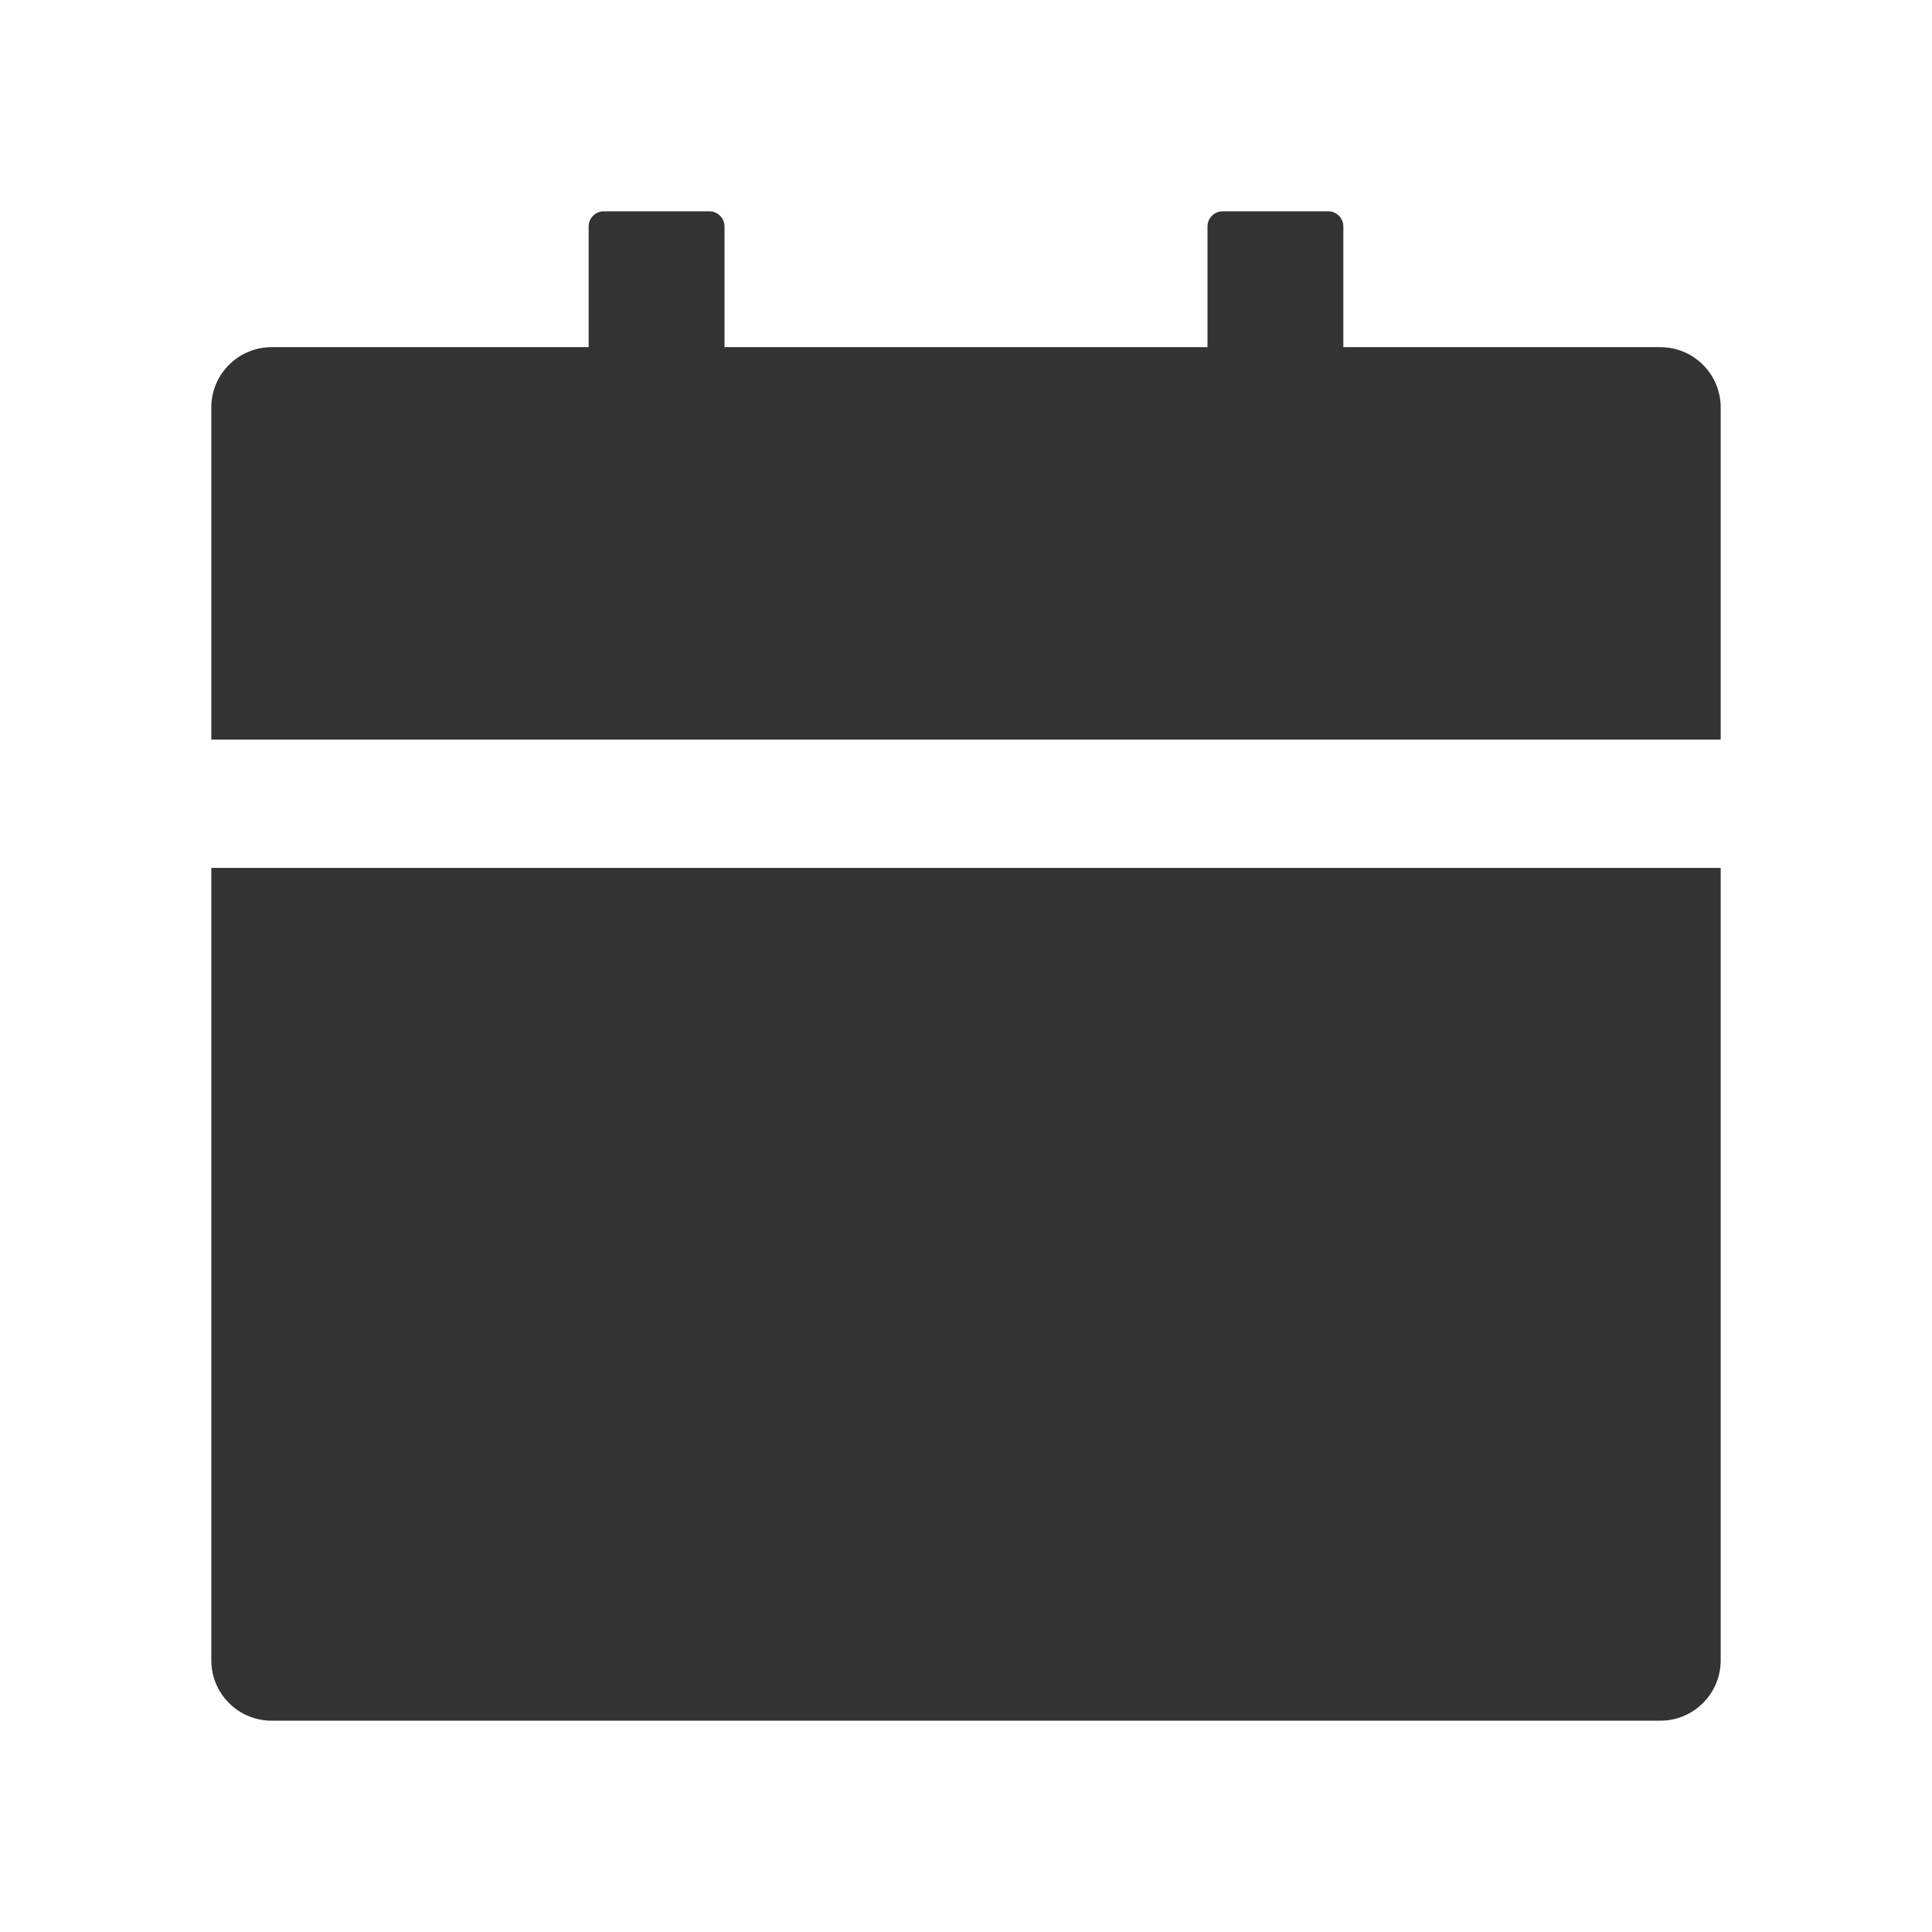
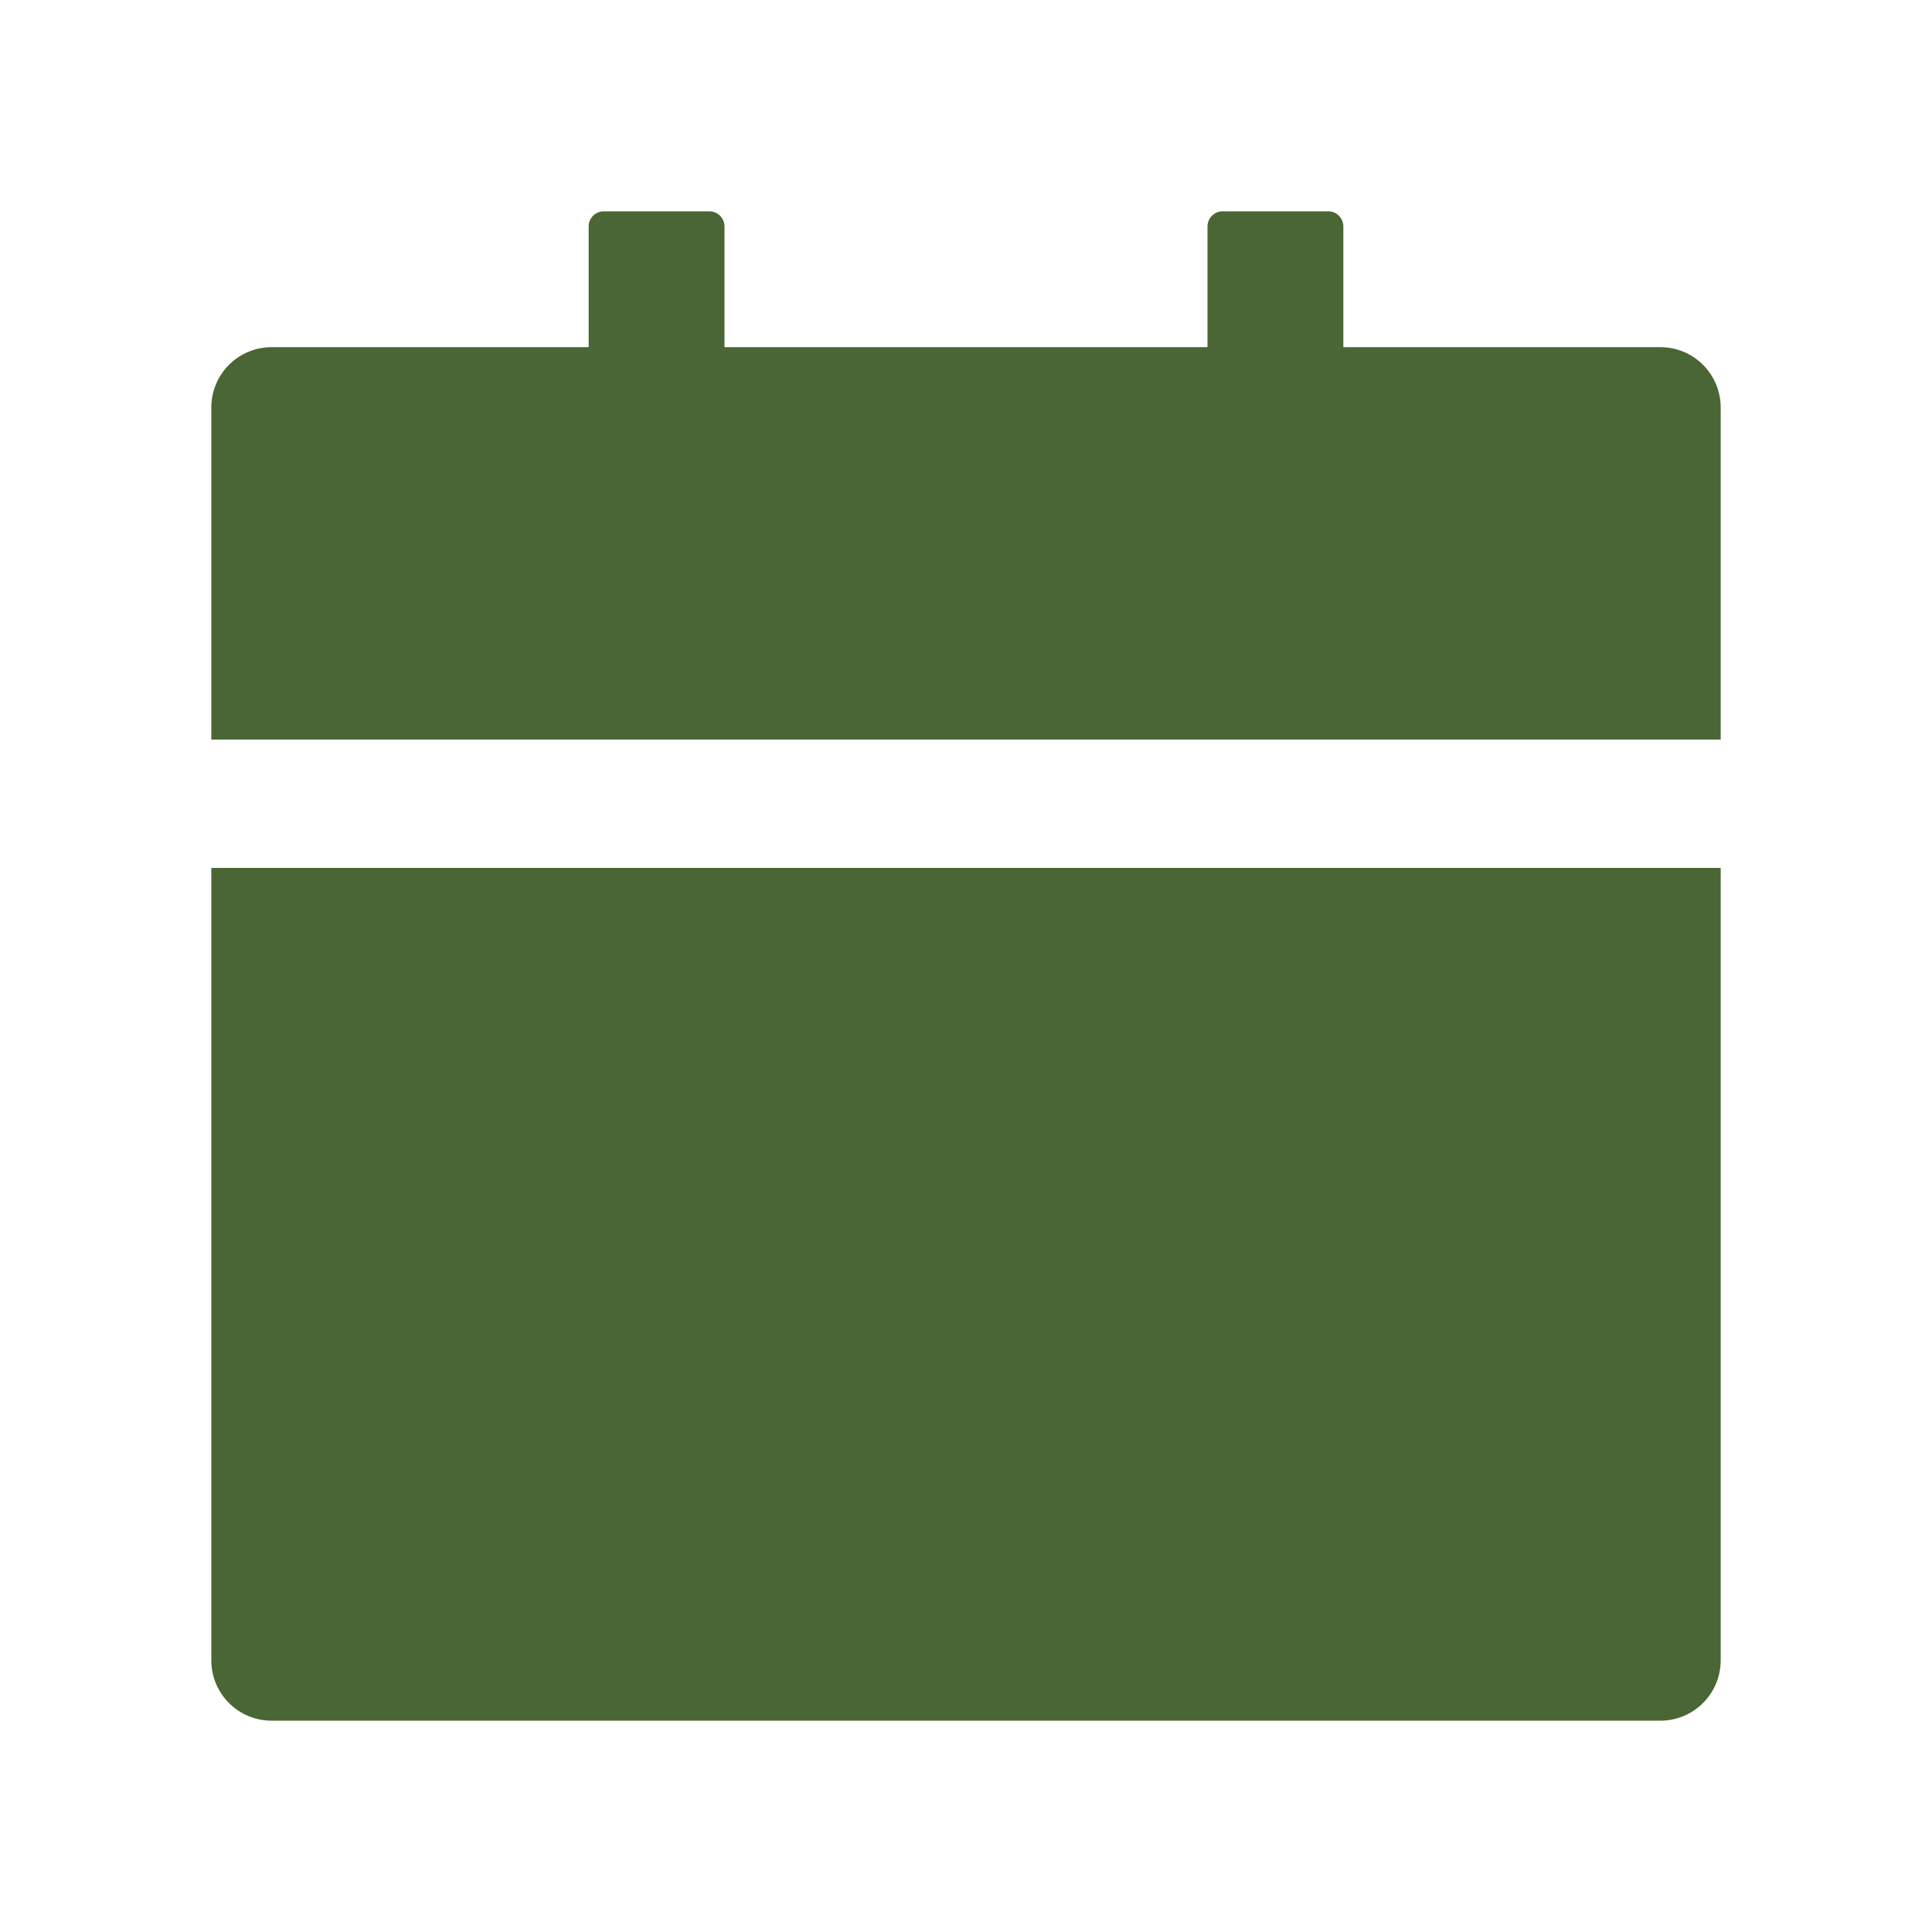
<svg xmlns="http://www.w3.org/2000/svg" width="32" height="32" viewBox="0 0 32 32" fill="none">
-   <path d="M3.5 27.5C3.5 28.053 3.947 28.5 4.5 28.5H27.5C28.053 28.5 28.5 28.053 28.5 27.5V14.375H3.5V27.5ZM27.5 5.75H22.25V3.75C22.25 3.612 22.137 3.5 22 3.5H20.25C20.113 3.5 20 3.612 20 3.75V5.75H12V3.75C12 3.612 11.887 3.5 11.75 3.5H10C9.863 3.5 9.75 3.612 9.75 3.75V5.75H4.5C3.947 5.75 3.5 6.197 3.5 6.75V12.25H28.5V6.75C28.5 6.197 28.053 5.75 27.5 5.75Z" fill="#333333" />
+   <path d="M3.5 27.5C3.5 28.053 3.947 28.5 4.5 28.5H27.5C28.053 28.5 28.5 28.053 28.5 27.5V14.375H3.5V27.5ZM27.5 5.75H22.25V3.75C22.25 3.612 22.137 3.5 22 3.5H20.25C20.113 3.5 20 3.612 20 3.75V5.75H12V3.75C12 3.612 11.887 3.5 11.75 3.5H10C9.863 3.5 9.75 3.612 9.75 3.75V5.75H4.5C3.947 5.75 3.5 6.197 3.5 6.75V12.25H28.5V6.75C28.5 6.197 28.053 5.75 27.5 5.75Z" fill="#4A6635" />
</svg>
